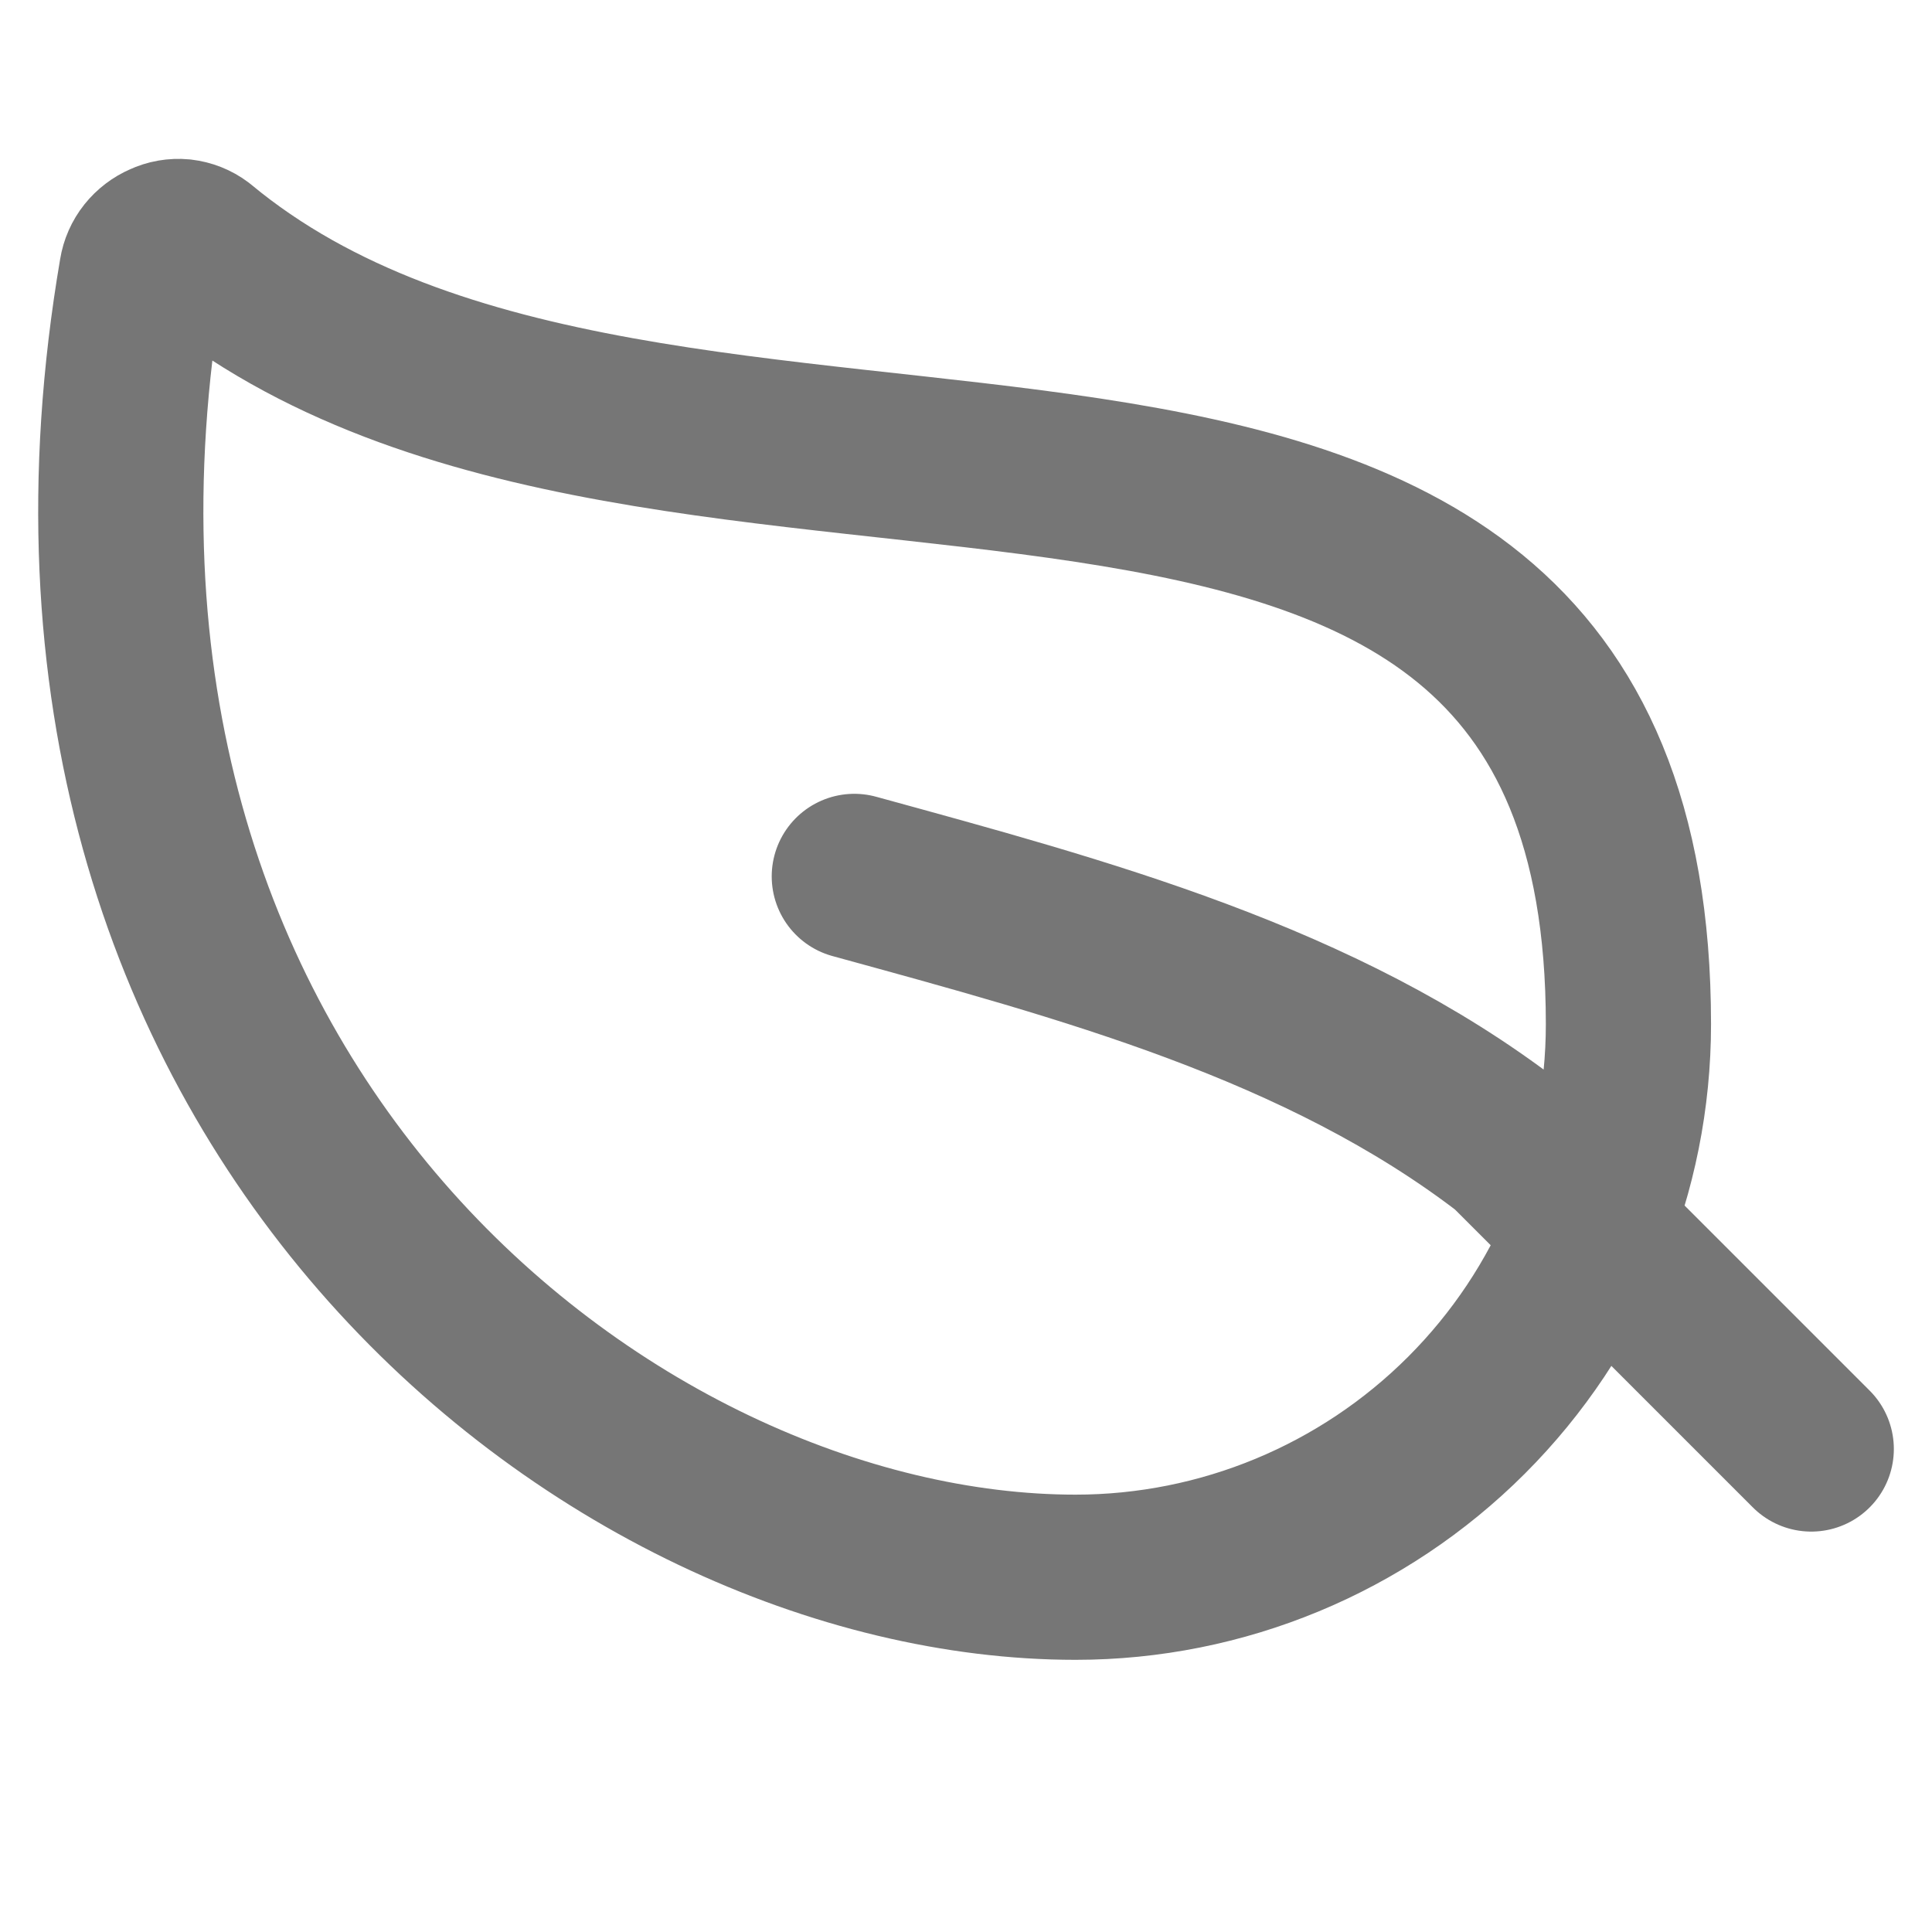
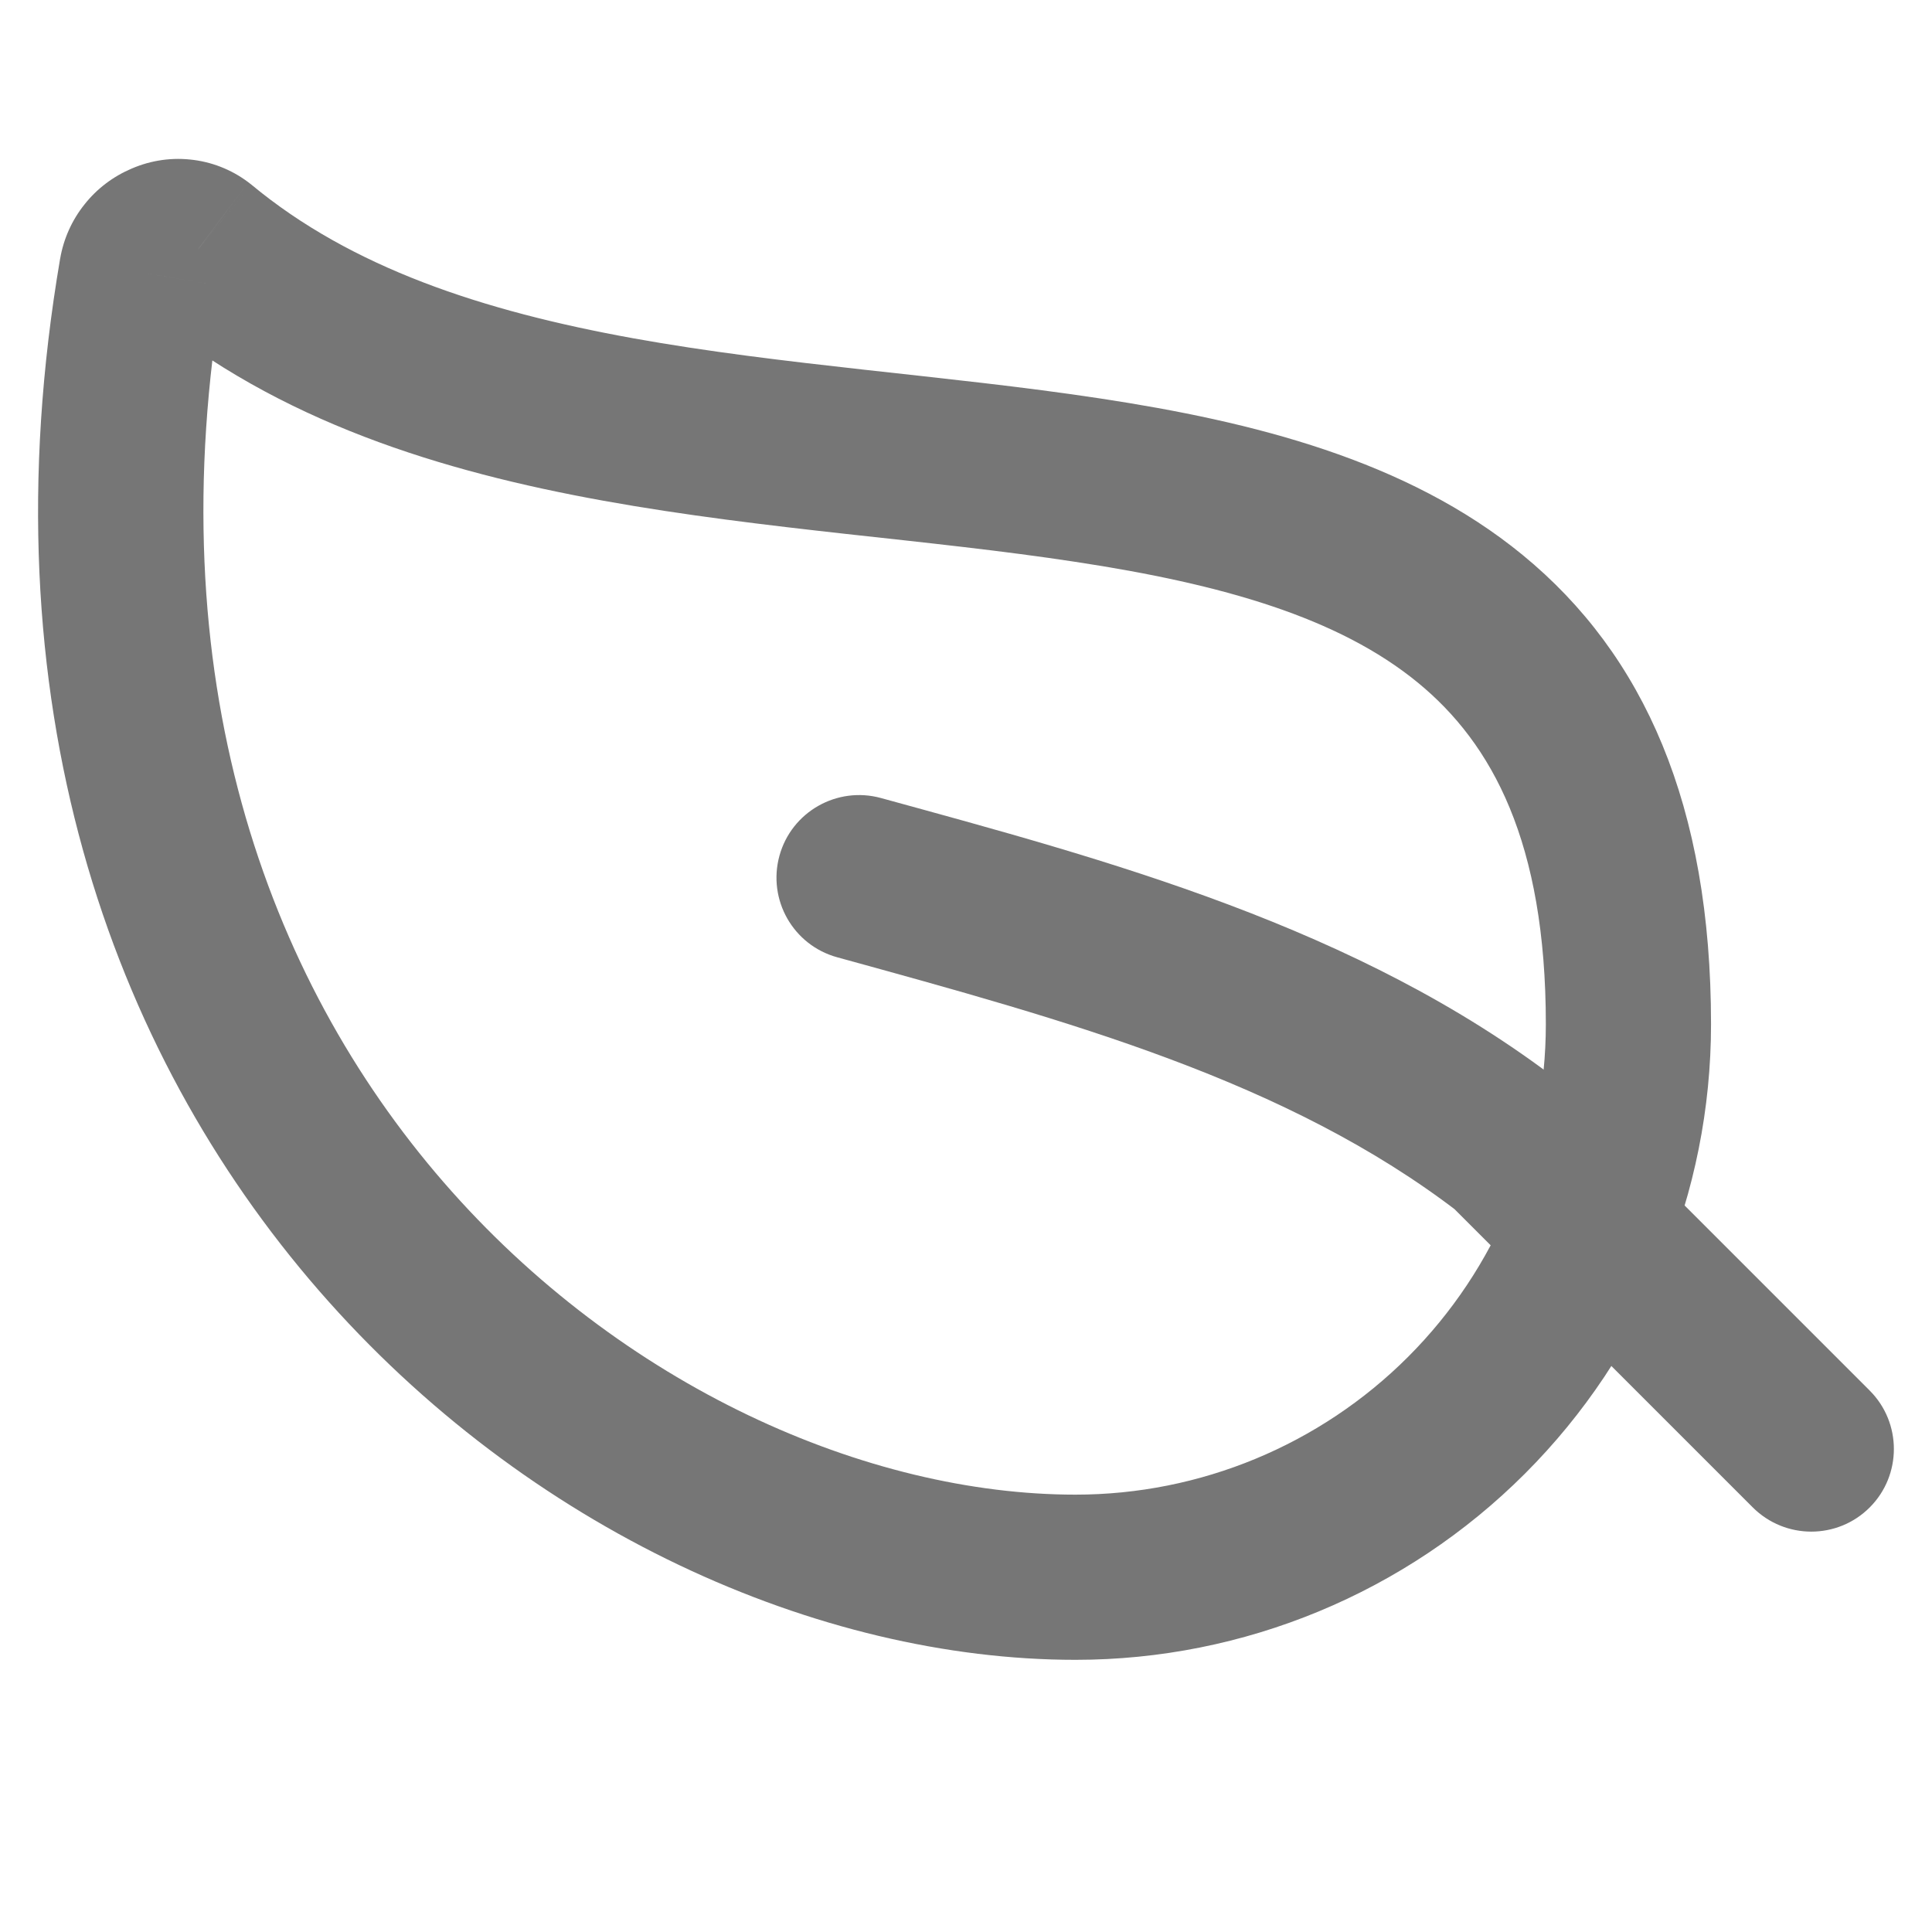
<svg xmlns="http://www.w3.org/2000/svg" width="16" height="16" viewBox="0 0 16 16" fill="none">
-   <path d="M7.075 7.258C8.972 7.779 10.94 8.301 12.5 9.5L15 12M8.907 13.062C10.121 13.062 11.286 12.579 12.145 11.72C13.004 10.861 13.486 9.697 13.486 8.482C13.486 1.841 5.494 5.25 1.646 2.057C1.605 2.026 1.556 2.007 1.505 2.001C1.453 1.996 1.402 2.005 1.355 2.027C1.308 2.047 1.266 2.079 1.234 2.119C1.202 2.159 1.181 2.207 1.173 2.257C-0.002 9.136 5.062 13.062 8.907 13.062Z" stroke="#767676" stroke-width="1.368" stroke-linecap="round" stroke-linejoin="round" />
+   <path d="M8.907 13.062V13.746H8.907L8.907 13.062ZM13.486 8.482H12.802H13.486ZM1.646 2.057L2.083 1.53C2.074 1.523 2.065 1.516 2.056 1.509L1.646 2.057ZM1.355 2.027L1.619 2.658C1.629 2.654 1.639 2.65 1.648 2.645L1.355 2.027ZM1.173 2.257L1.847 2.372L1.847 2.371L1.173 2.257ZM8.907 13.746C10.303 13.746 11.642 13.191 12.629 12.204L11.661 11.237C10.931 11.967 9.94 12.378 8.907 12.378L8.907 13.746ZM12.629 12.204C13.616 11.217 14.17 9.878 14.17 8.482H12.802C12.802 9.515 12.392 10.506 11.661 11.237L12.629 12.204ZM14.17 8.482C14.17 6.671 13.616 5.422 12.611 4.597C11.65 3.808 10.37 3.491 9.112 3.3C8.475 3.203 7.807 3.134 7.159 3.062C6.503 2.989 5.861 2.913 5.241 2.801C3.994 2.575 2.911 2.217 2.083 1.53L1.21 2.583C2.306 3.493 3.664 3.906 4.998 4.147C5.668 4.268 6.351 4.349 7.008 4.422C7.672 4.495 8.304 4.561 8.906 4.653C10.127 4.838 11.086 5.115 11.743 5.654C12.357 6.158 12.802 6.973 12.802 8.482H14.17ZM2.056 1.509C1.915 1.403 1.748 1.338 1.573 1.321L1.437 2.682C1.364 2.675 1.295 2.648 1.236 2.604L2.056 1.509ZM1.573 1.321C1.398 1.303 1.221 1.334 1.062 1.409L1.648 2.645C1.582 2.677 1.509 2.689 1.437 2.682L1.573 1.321ZM1.091 1.396C0.937 1.461 0.802 1.563 0.699 1.694L1.77 2.544C1.73 2.594 1.678 2.634 1.619 2.658L1.091 1.396ZM0.699 1.694C0.595 1.824 0.526 1.979 0.498 2.143L1.847 2.371C1.837 2.434 1.81 2.494 1.77 2.544L0.699 1.694ZM0.498 2.142C-0.751 9.459 4.659 13.746 8.907 13.746L8.907 12.378C5.465 12.378 0.747 8.813 1.847 2.372L0.498 2.142Z" fill="#767676" />
+   <path d="M12.5 9.5L12.984 9.016C12.963 8.995 12.941 8.976 12.917 8.958L12.5 9.5ZM14.516 12.484C14.784 12.751 15.217 12.751 15.484 12.484C15.751 12.217 15.751 11.783 15.484 11.516L14.516 12.484ZM7.296 6.609C6.932 6.509 6.555 6.723 6.455 7.087C6.355 7.452 6.569 7.828 6.934 7.928L7.296 6.609ZM12.016 9.984L14.516 12.484L15.484 11.516L12.984 9.016L12.016 9.984ZM6.934 7.928C8.849 8.455 10.66 8.948 12.083 10.042L12.917 8.958C11.242 7.67 9.15 7.118 7.296 6.609L6.934 7.928Z" fill="#767676" />
</svg>
